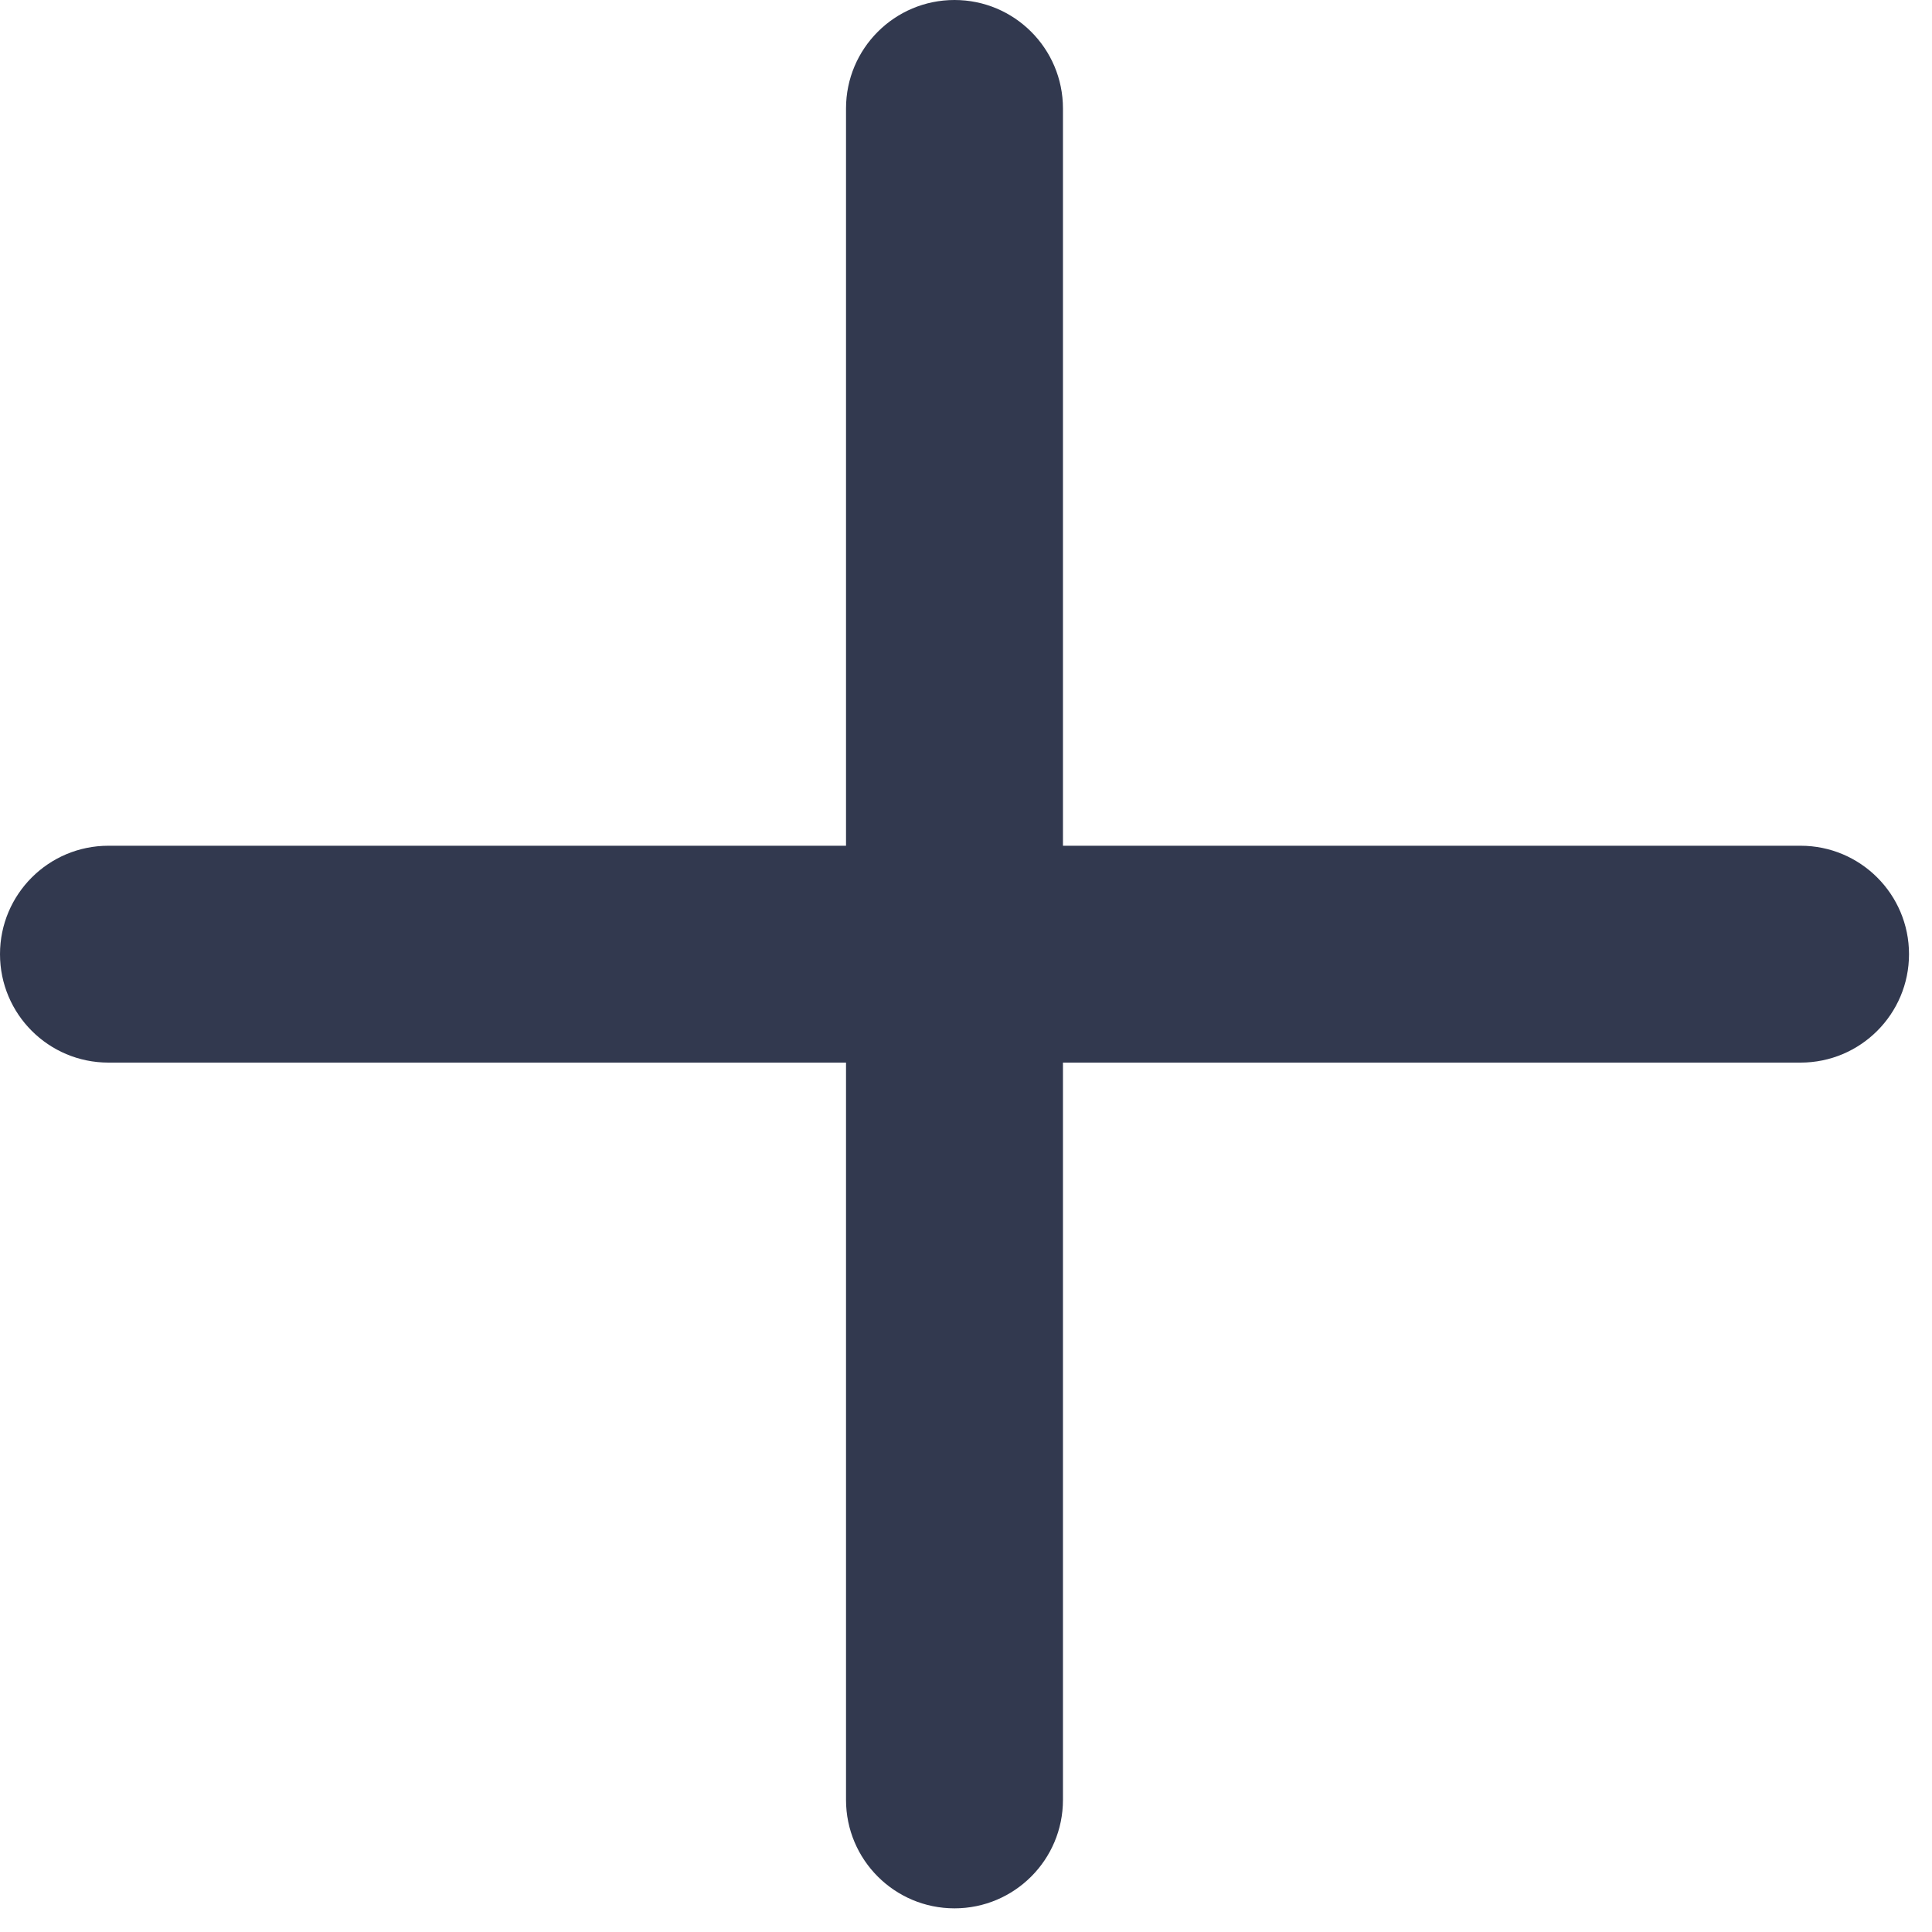
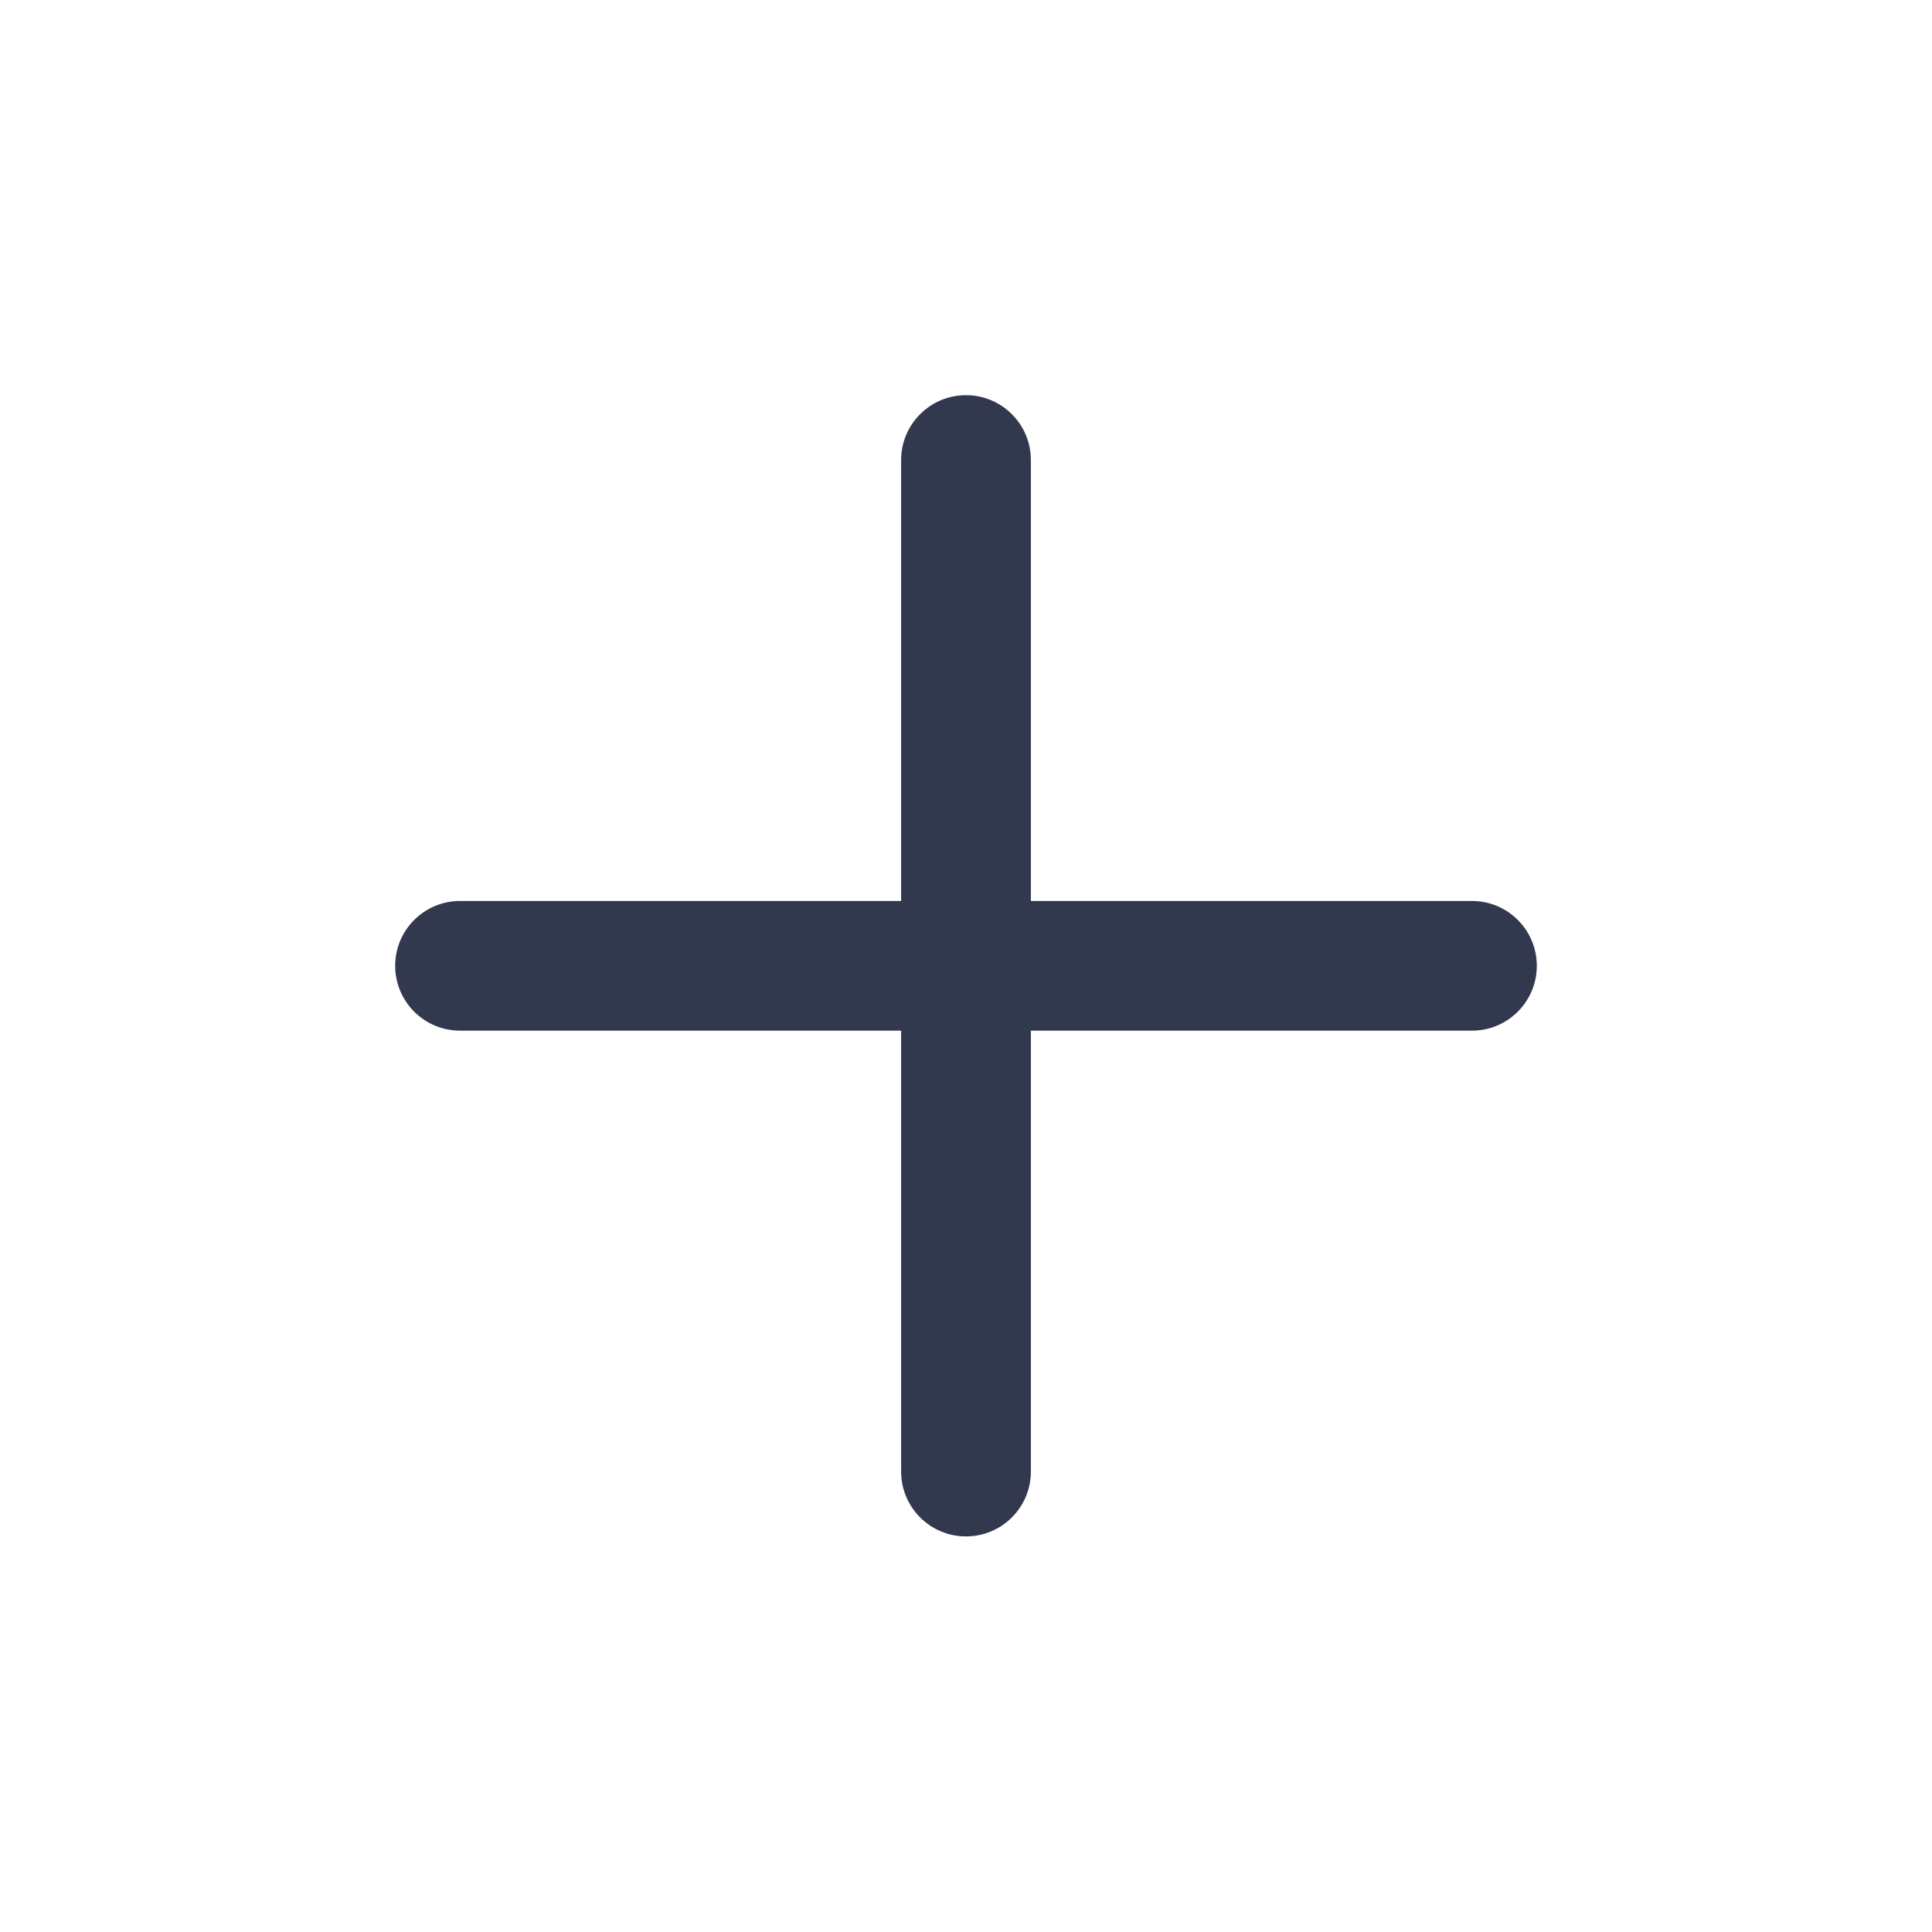
- <svg xmlns="http://www.w3.org/2000/svg" width="49px" height="49px" viewBox="0 0 49 49" version="1.1">
-   <g id="Page-1" stroke="none" stroke-width="1" fill="none" fill-rule="evenodd">
-     <path d="M21.457,21.45 L21.457,2.751 C21.457,1.232 22.689,-3.90891535e-13 24.208,-3.90798505e-13 C25.728,-3.90705474e-13 26.959,1.232 26.959,2.751 L26.959,21.45 L45.667,21.45 C47.185,21.45 48.417,22.681 48.417,24.2 C48.417,25.719 47.185,26.95 45.667,26.95 L26.959,26.95 L26.959,45.649 C26.959,47.168 25.728,48.4 24.208,48.4 C22.689,48.4 21.457,47.168 21.457,45.649 L21.457,26.95 L2.75,26.95 C1.231,26.95 1.85997282e-16,25.719 0,24.2 C-1.85997282e-16,22.681 1.231,21.45 2.75,21.45 L21.457,21.45 Z" id="PieMenu_Expand" fill="#32394F" fill-rule="nonzero" />
+ <svg xmlns="http://www.w3.org/2000/svg" width="88px" height="88px" viewBox="0 0 88 88" version="1.1">
+   <g id="Useful-Copy-5" stroke="none" stroke-width="1" fill="none" fill-rule="evenodd">
+     <path d="M41.045,41.038 L41.045,20.955 C41.045,19.323 42.368,18 44,18 C45.632,18 46.955,19.323 46.955,20.955 L46.955,41.038 L67.046,41.038 C68.678,41.038 70,42.36 70,43.991 C70,45.622 68.678,46.945 67.046,46.945 L46.955,46.945 L46.955,67.028 C46.955,68.659 45.632,69.982 44,69.982 C42.368,69.982 41.045,68.659 41.045,67.028 L41.045,46.945 L20.954,46.945 C19.322,46.945 18,45.622 18,43.991 C18,42.36 19.322,41.038 20.954,41.038 L41.045,41.038 Z" id="PieMenu_Expand" fill="#32394F" fill-rule="nonzero" />
  </g>
</svg>
